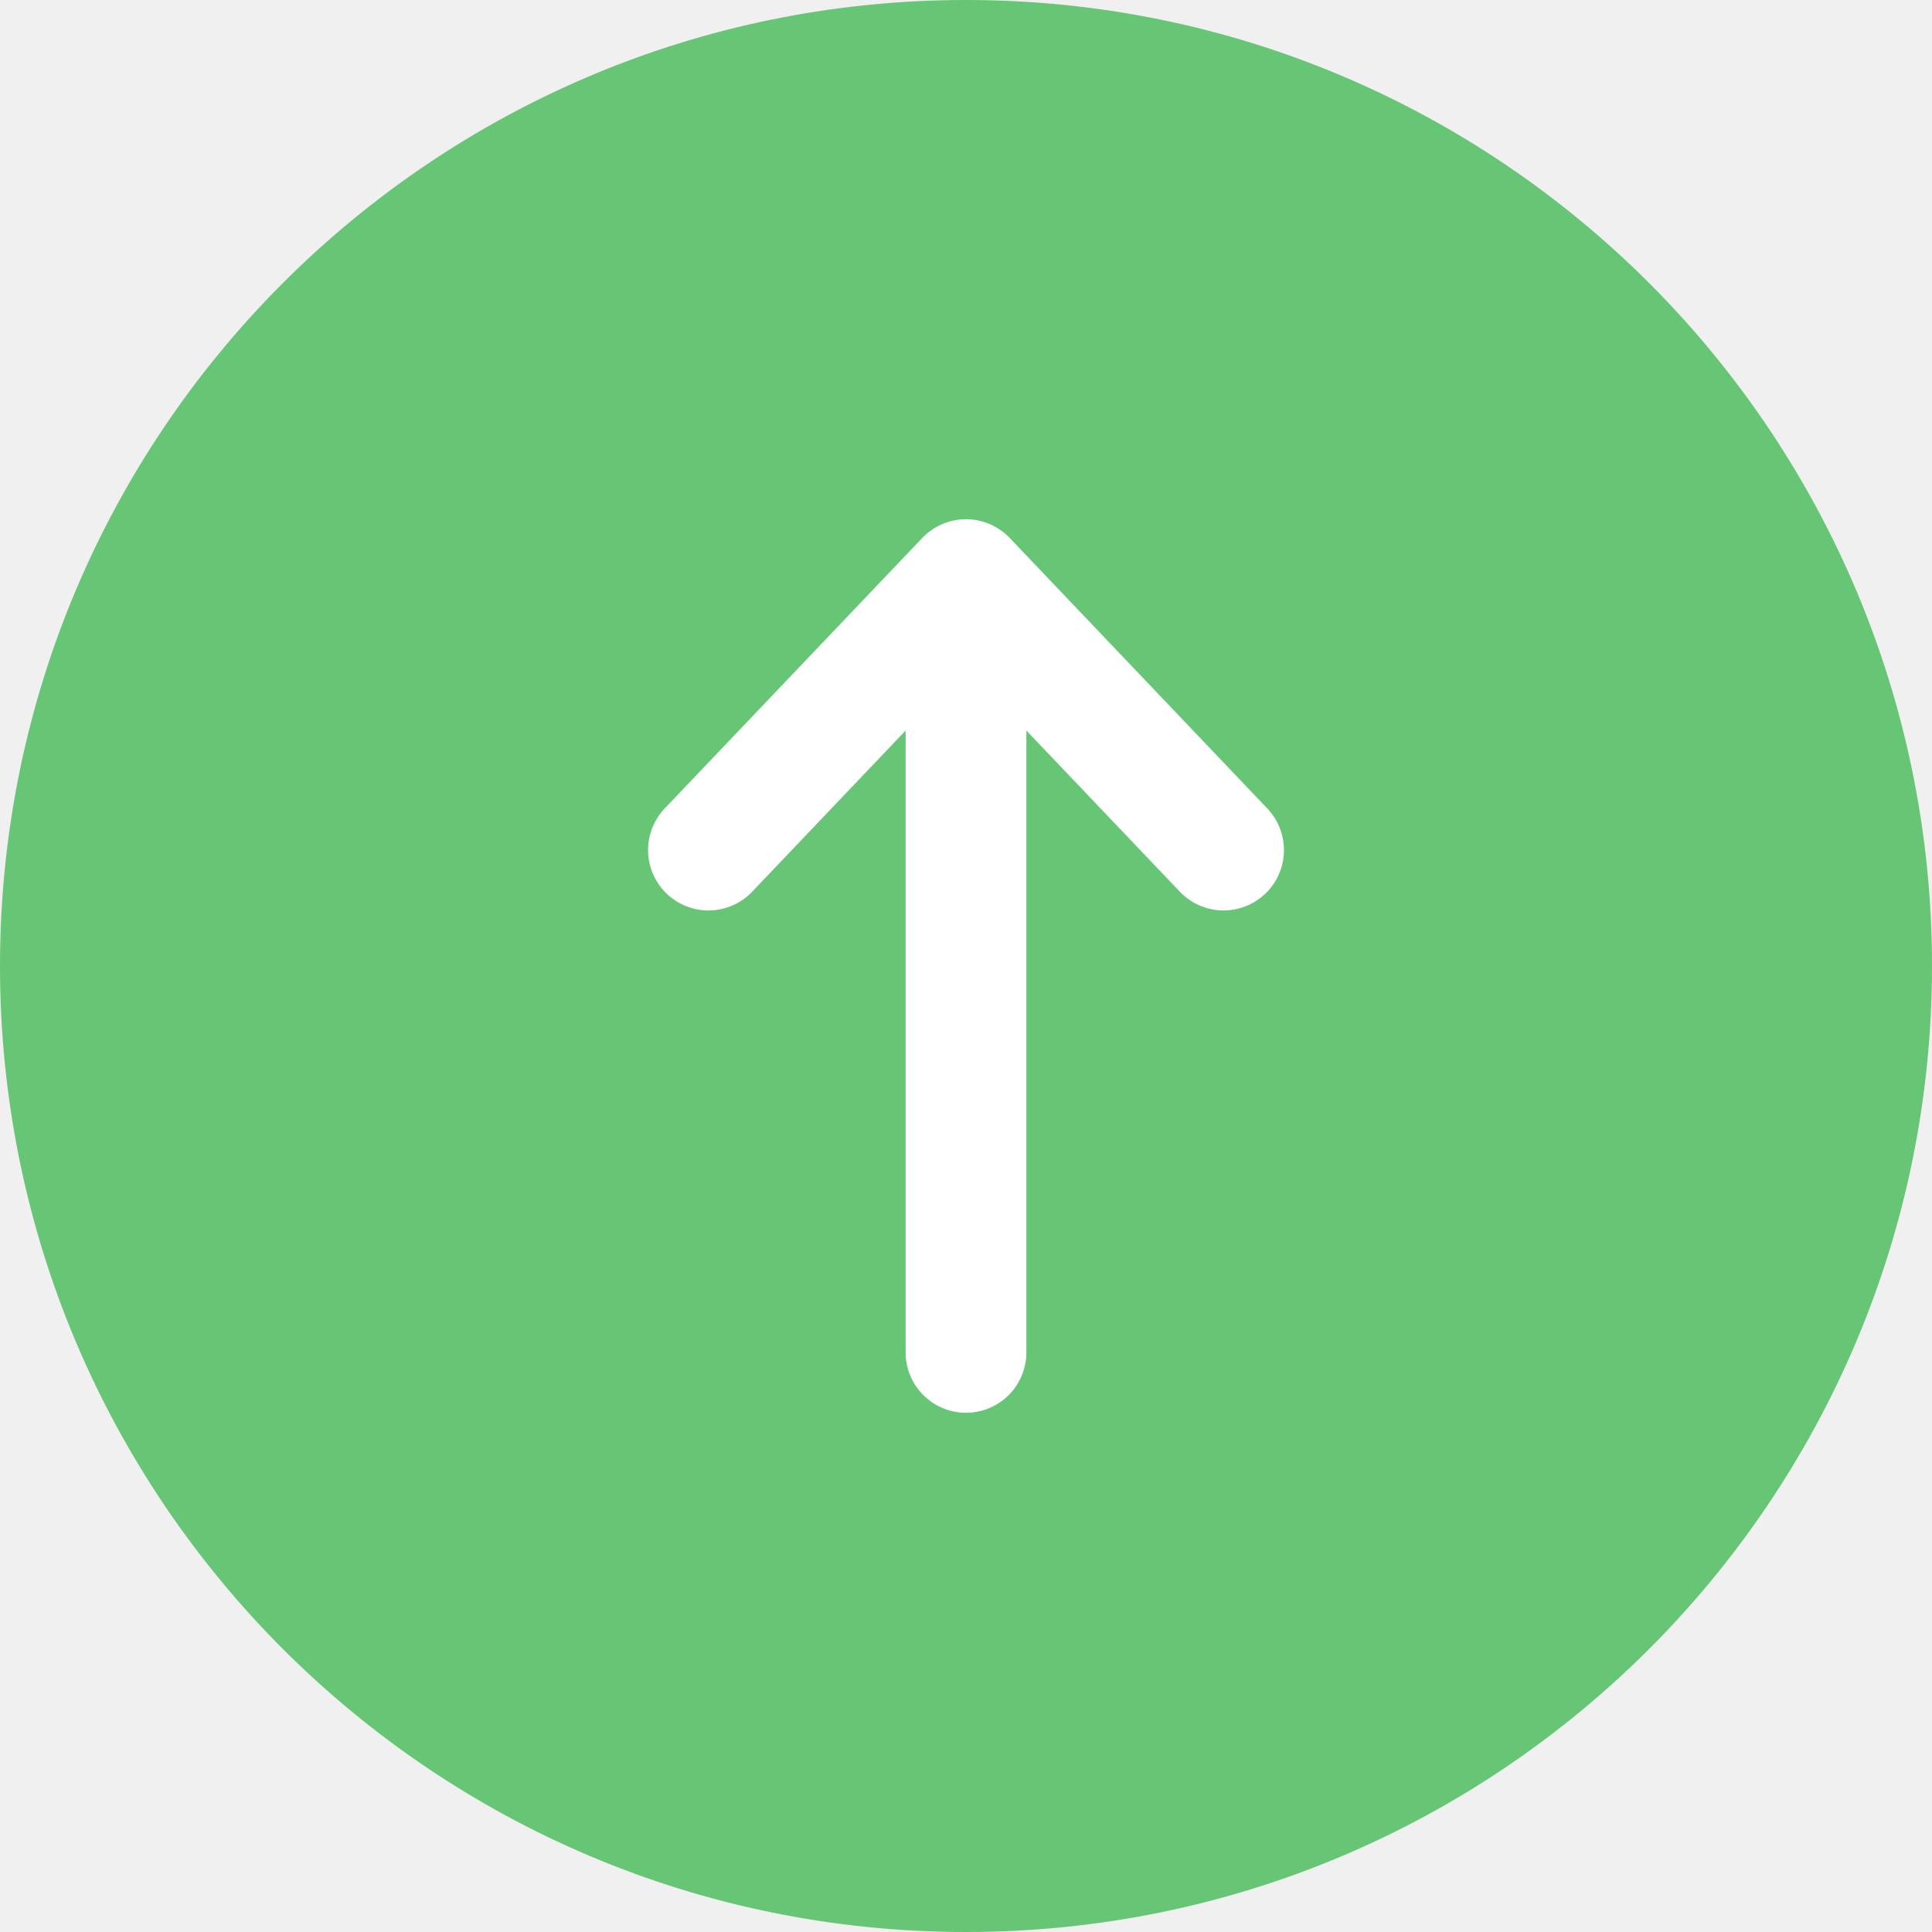
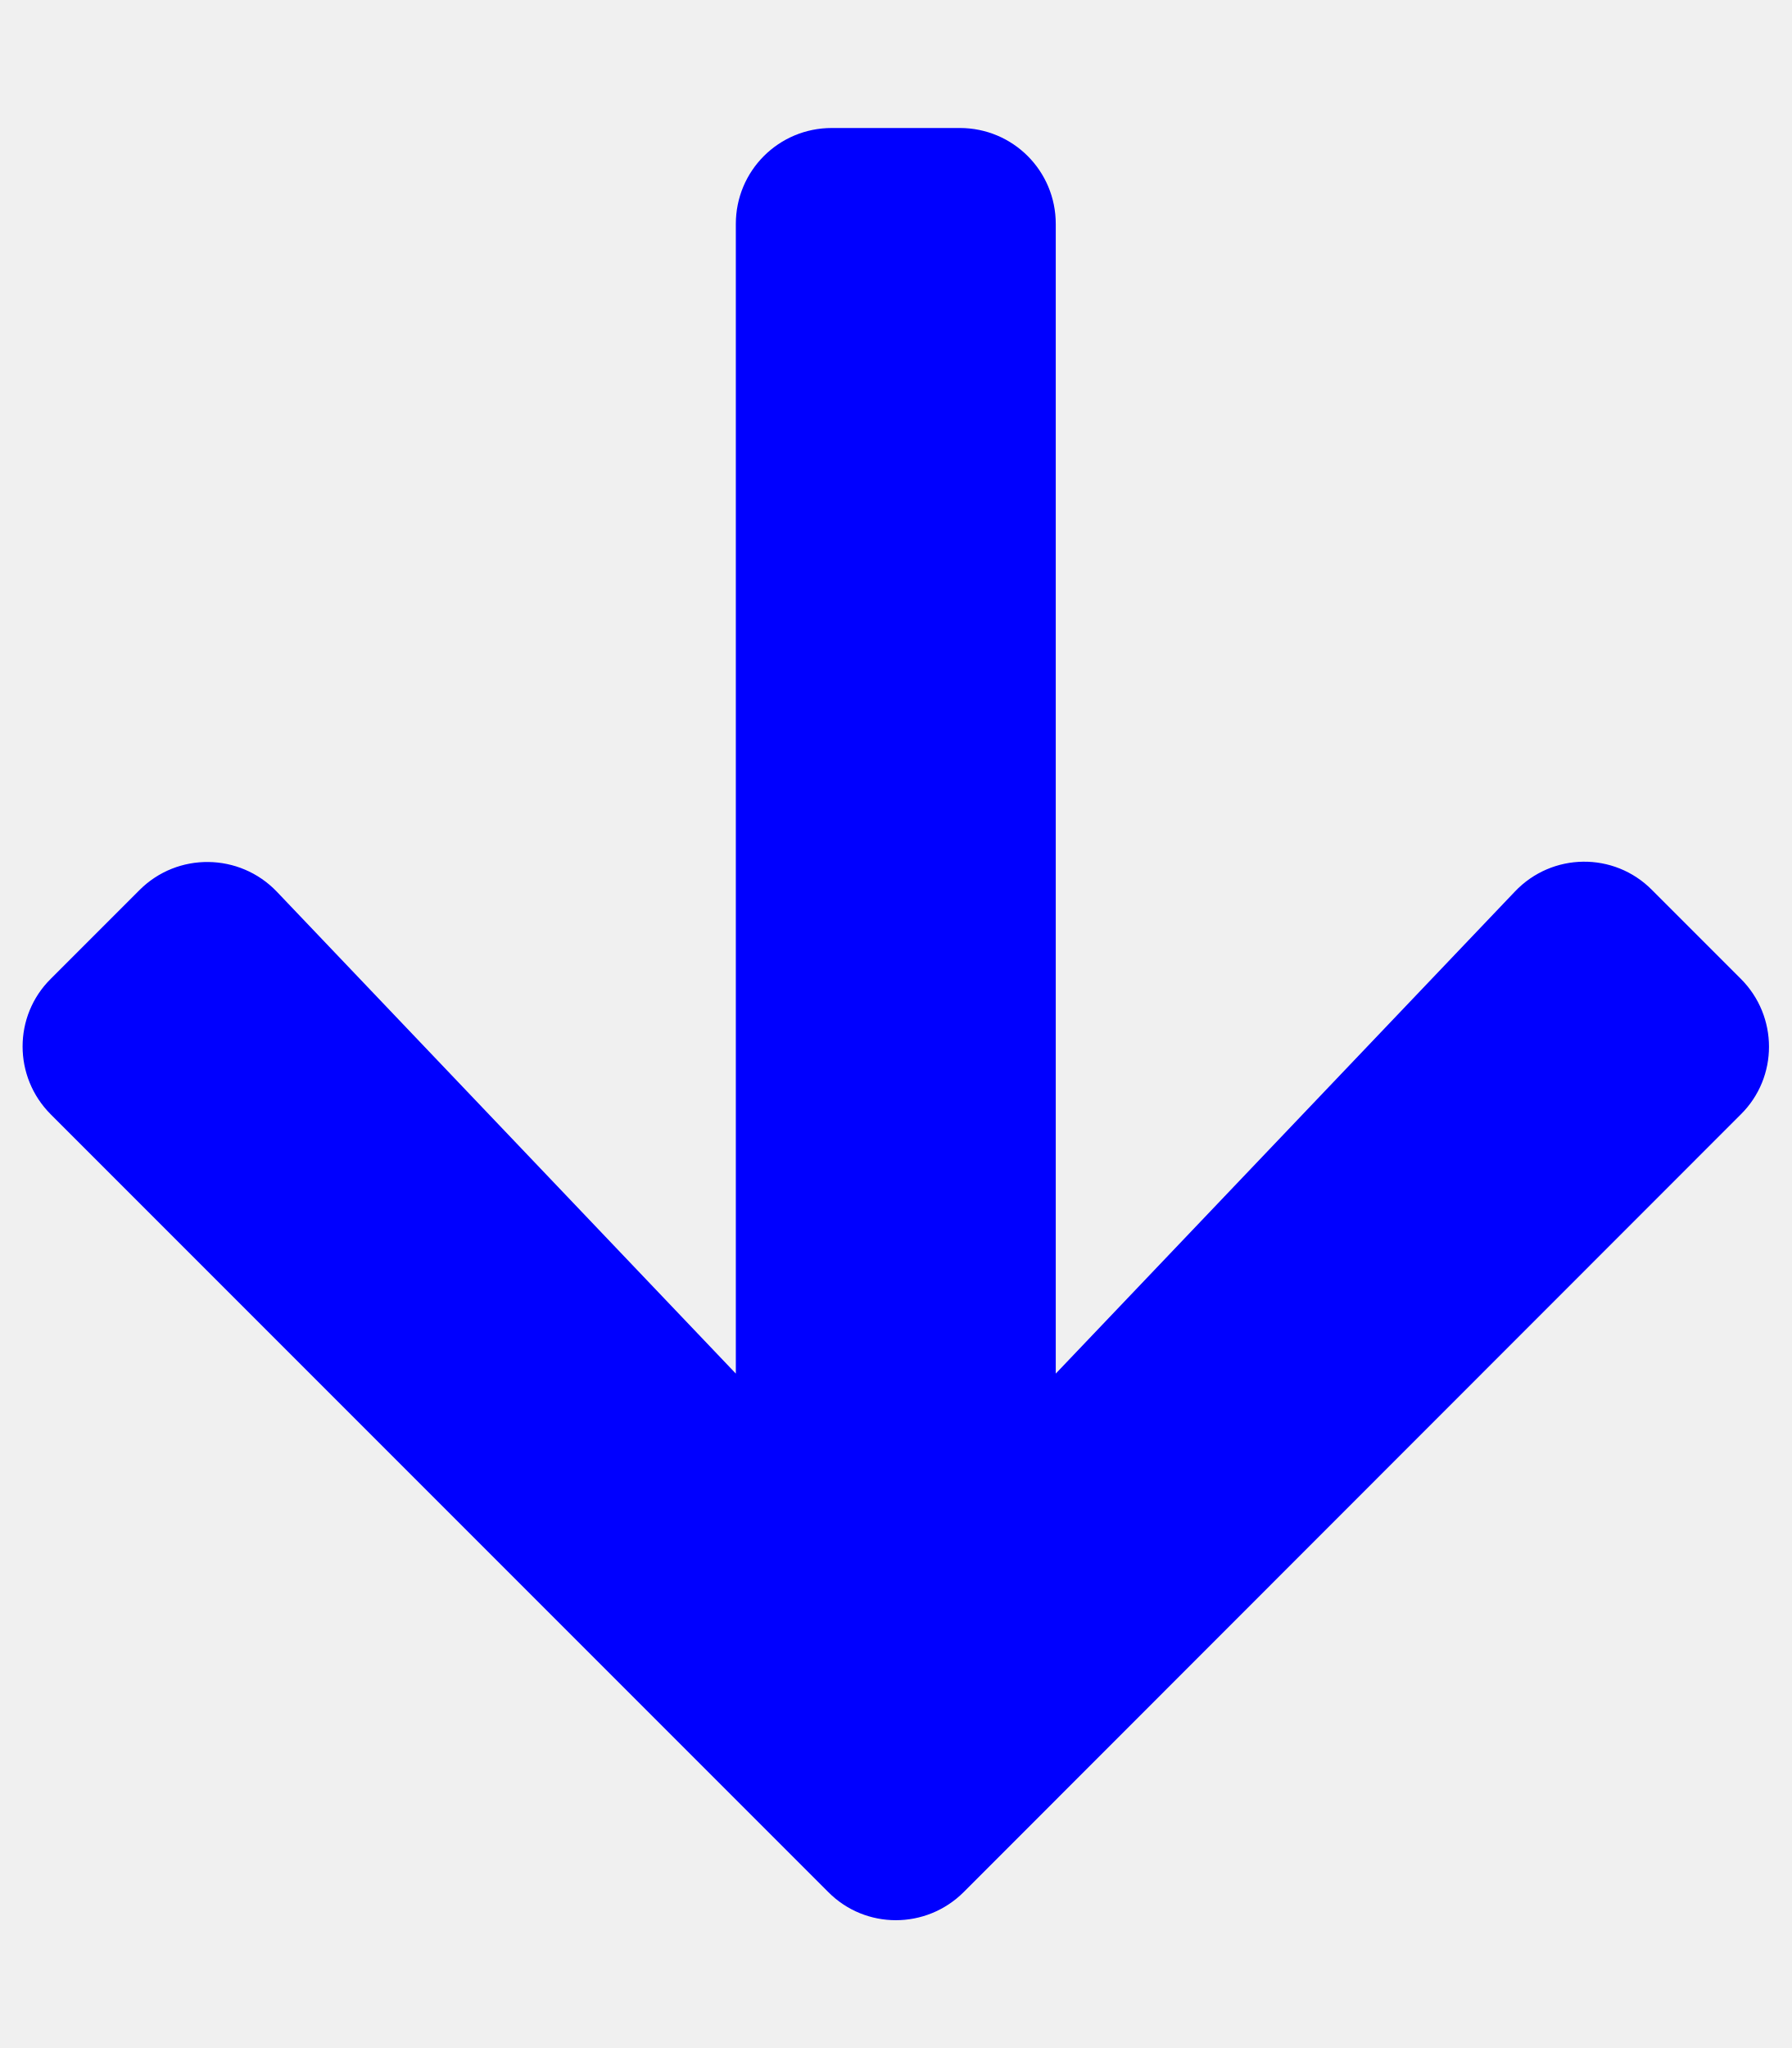
- <svg xmlns="http://www.w3.org/2000/svg" width="16" height="16" viewBox="0 0 16 16" fill="none">
-   <path d="M8 -3.49691e-07C12.418 -1.56562e-07 16 3.582 16 8C16 12.418 12.418 16 8 16C3.582 16 4.10854e-07 12.418 6.03983e-07 8C7.97112e-07 3.582 3.582 -5.4282e-07 8 -3.49691e-07Z" fill="#67C676" />
-   <path d="M8 4.8L8 11.2M8 4.8L10.133 7.04M8 4.8L5.867 7.04" stroke="white" stroke-linecap="round" />
+ <svg xmlns="http://www.w3.org/2000/svg" aria-hidden="true" data-prefix="fas" style="margin-left: 8px;" data-icon="arrow-down" color="blue" role="img" viewBox="0 0 448 512" class="svg-inline--fa fa-arrow-down fa-w-14 fa-7x">
+   <path fill="currentColor" d="M413.1 222.5l22.2 22.2c9.4 9.4 9.4 24.6 0 33.9L241 473c-9.4 9.4-24.6 9.4-33.9 0L12.7 278.6c-9.4-9.4-9.4-24.6 0-33.9l22.2-22.2c9.5-9.5 25-9.3 34.3.4L184 343.4V56c0-13.3 10.7-24 24-24h32c13.3 0 24 10.7 24 24v287.4l114.8-120.5c9.3-9.8 24.8-10 34.3-.4z" class="" />
</svg>
